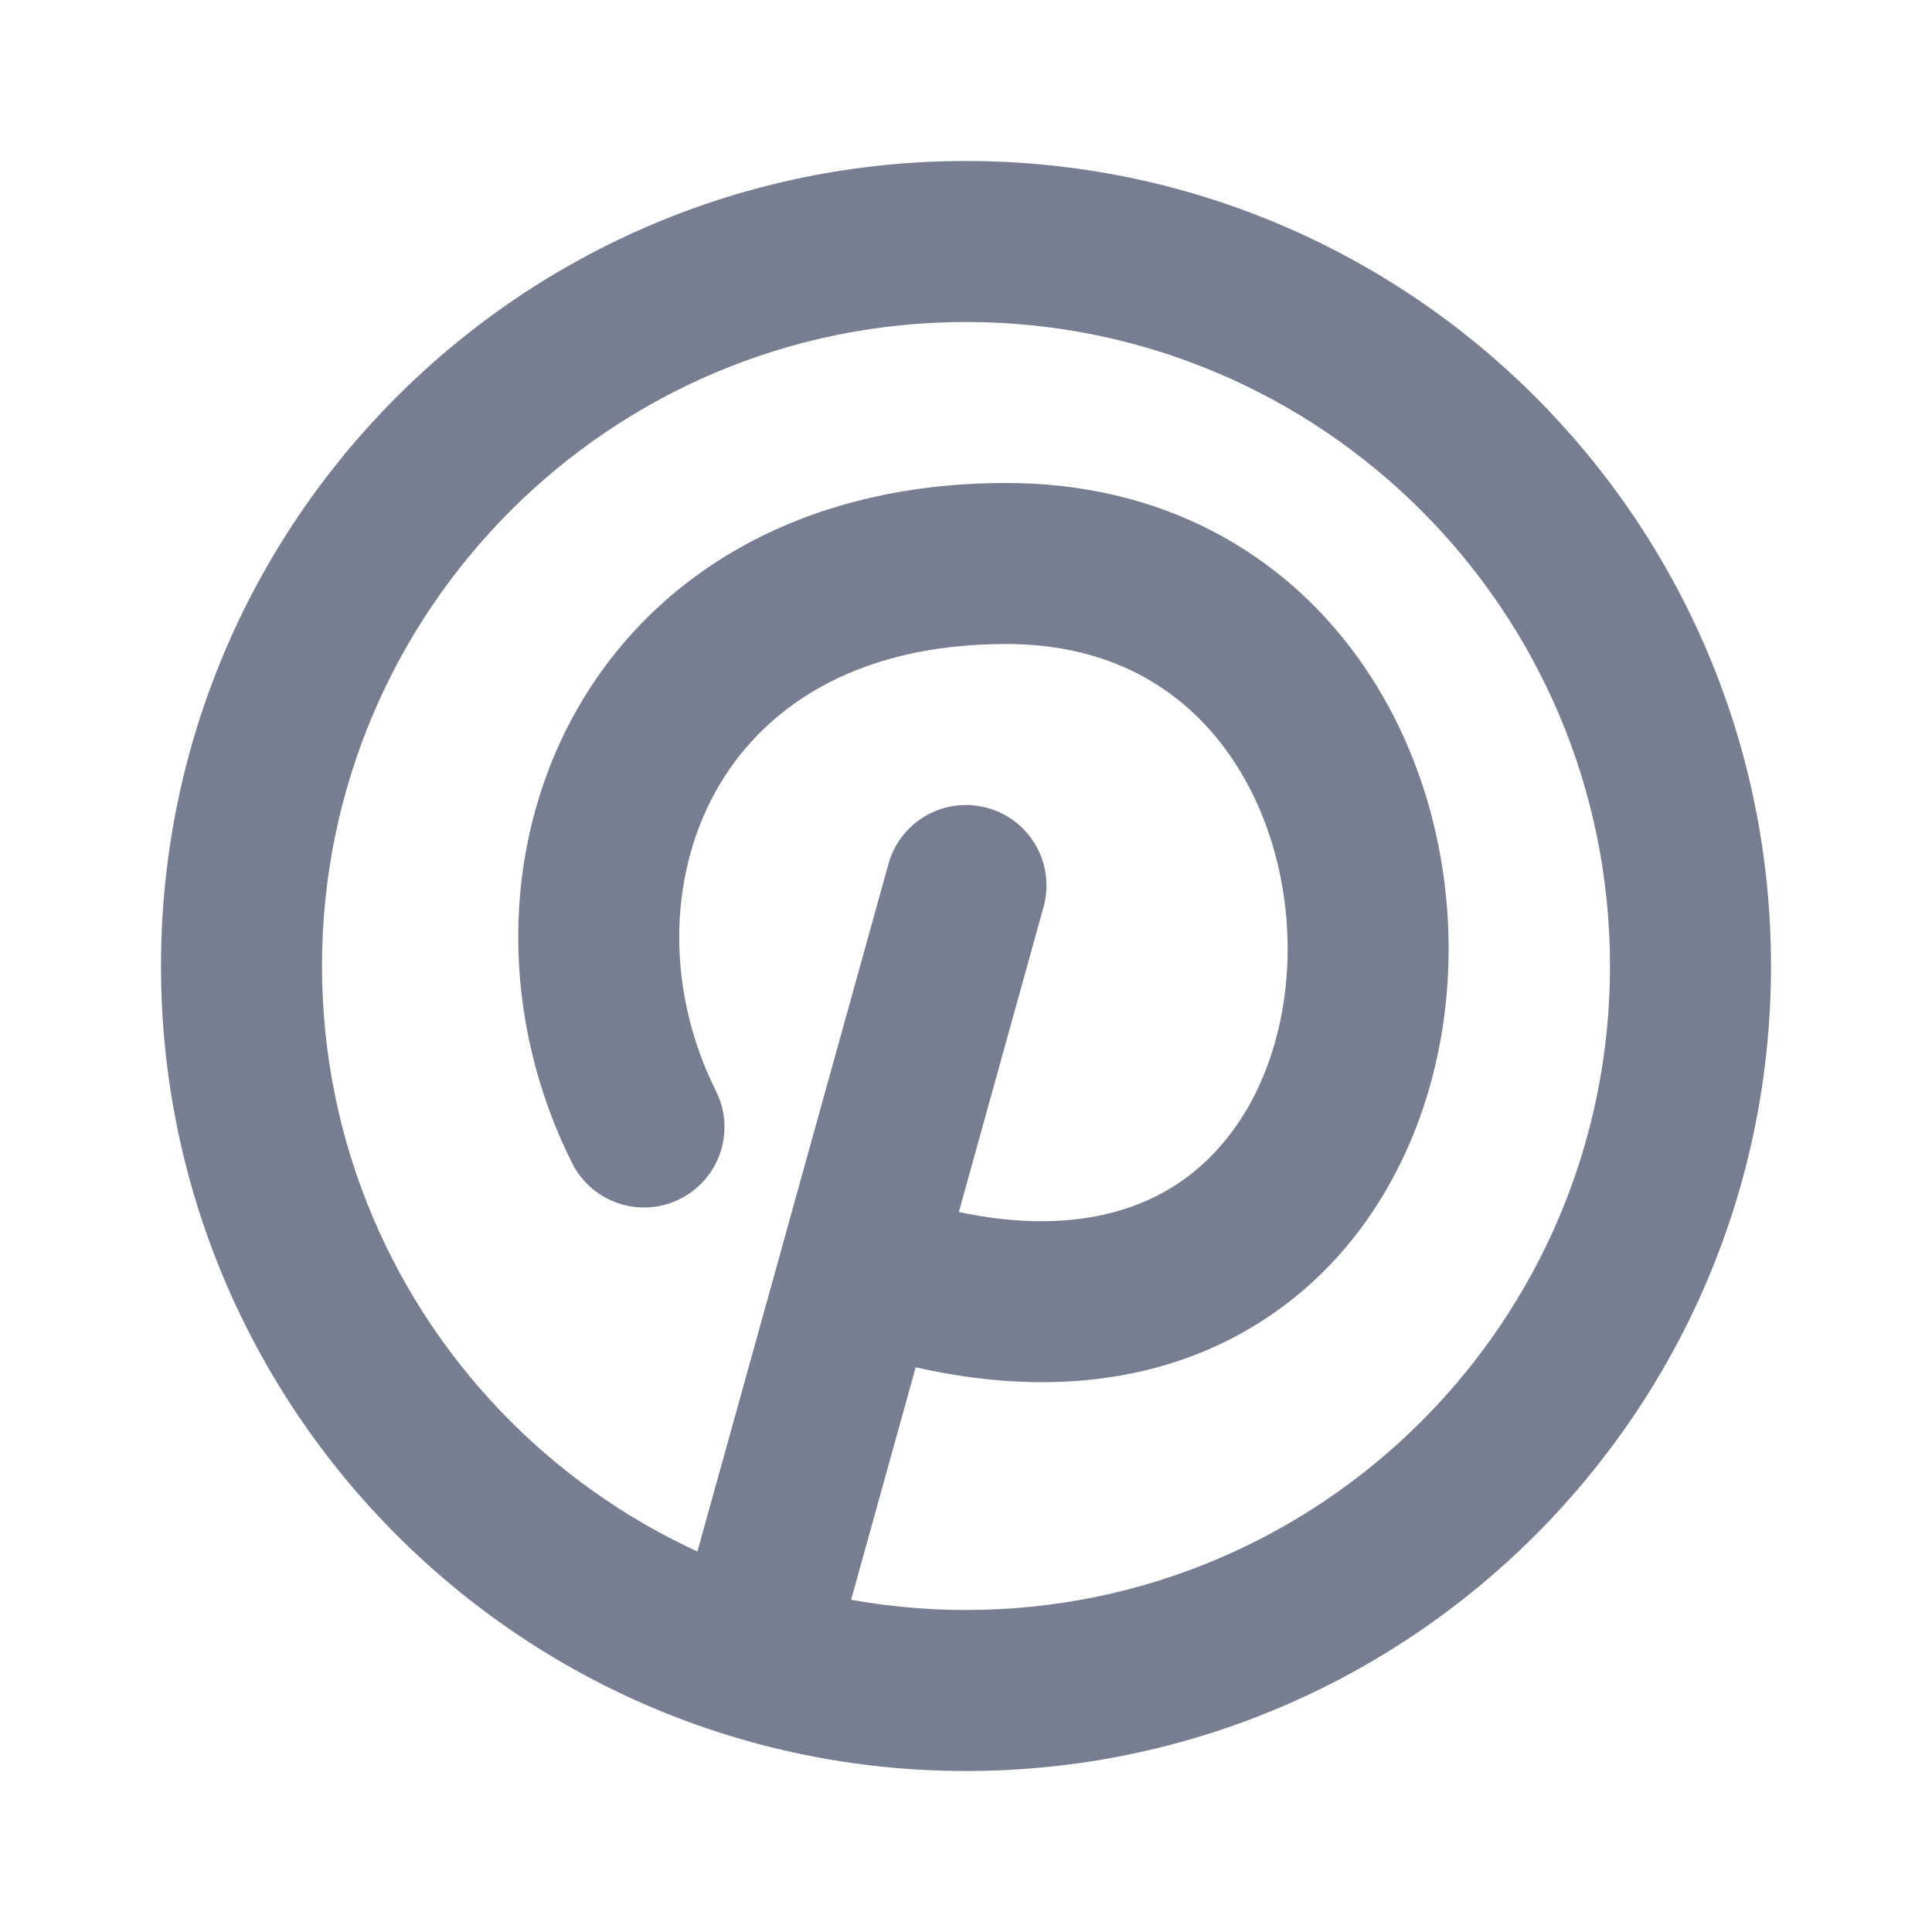
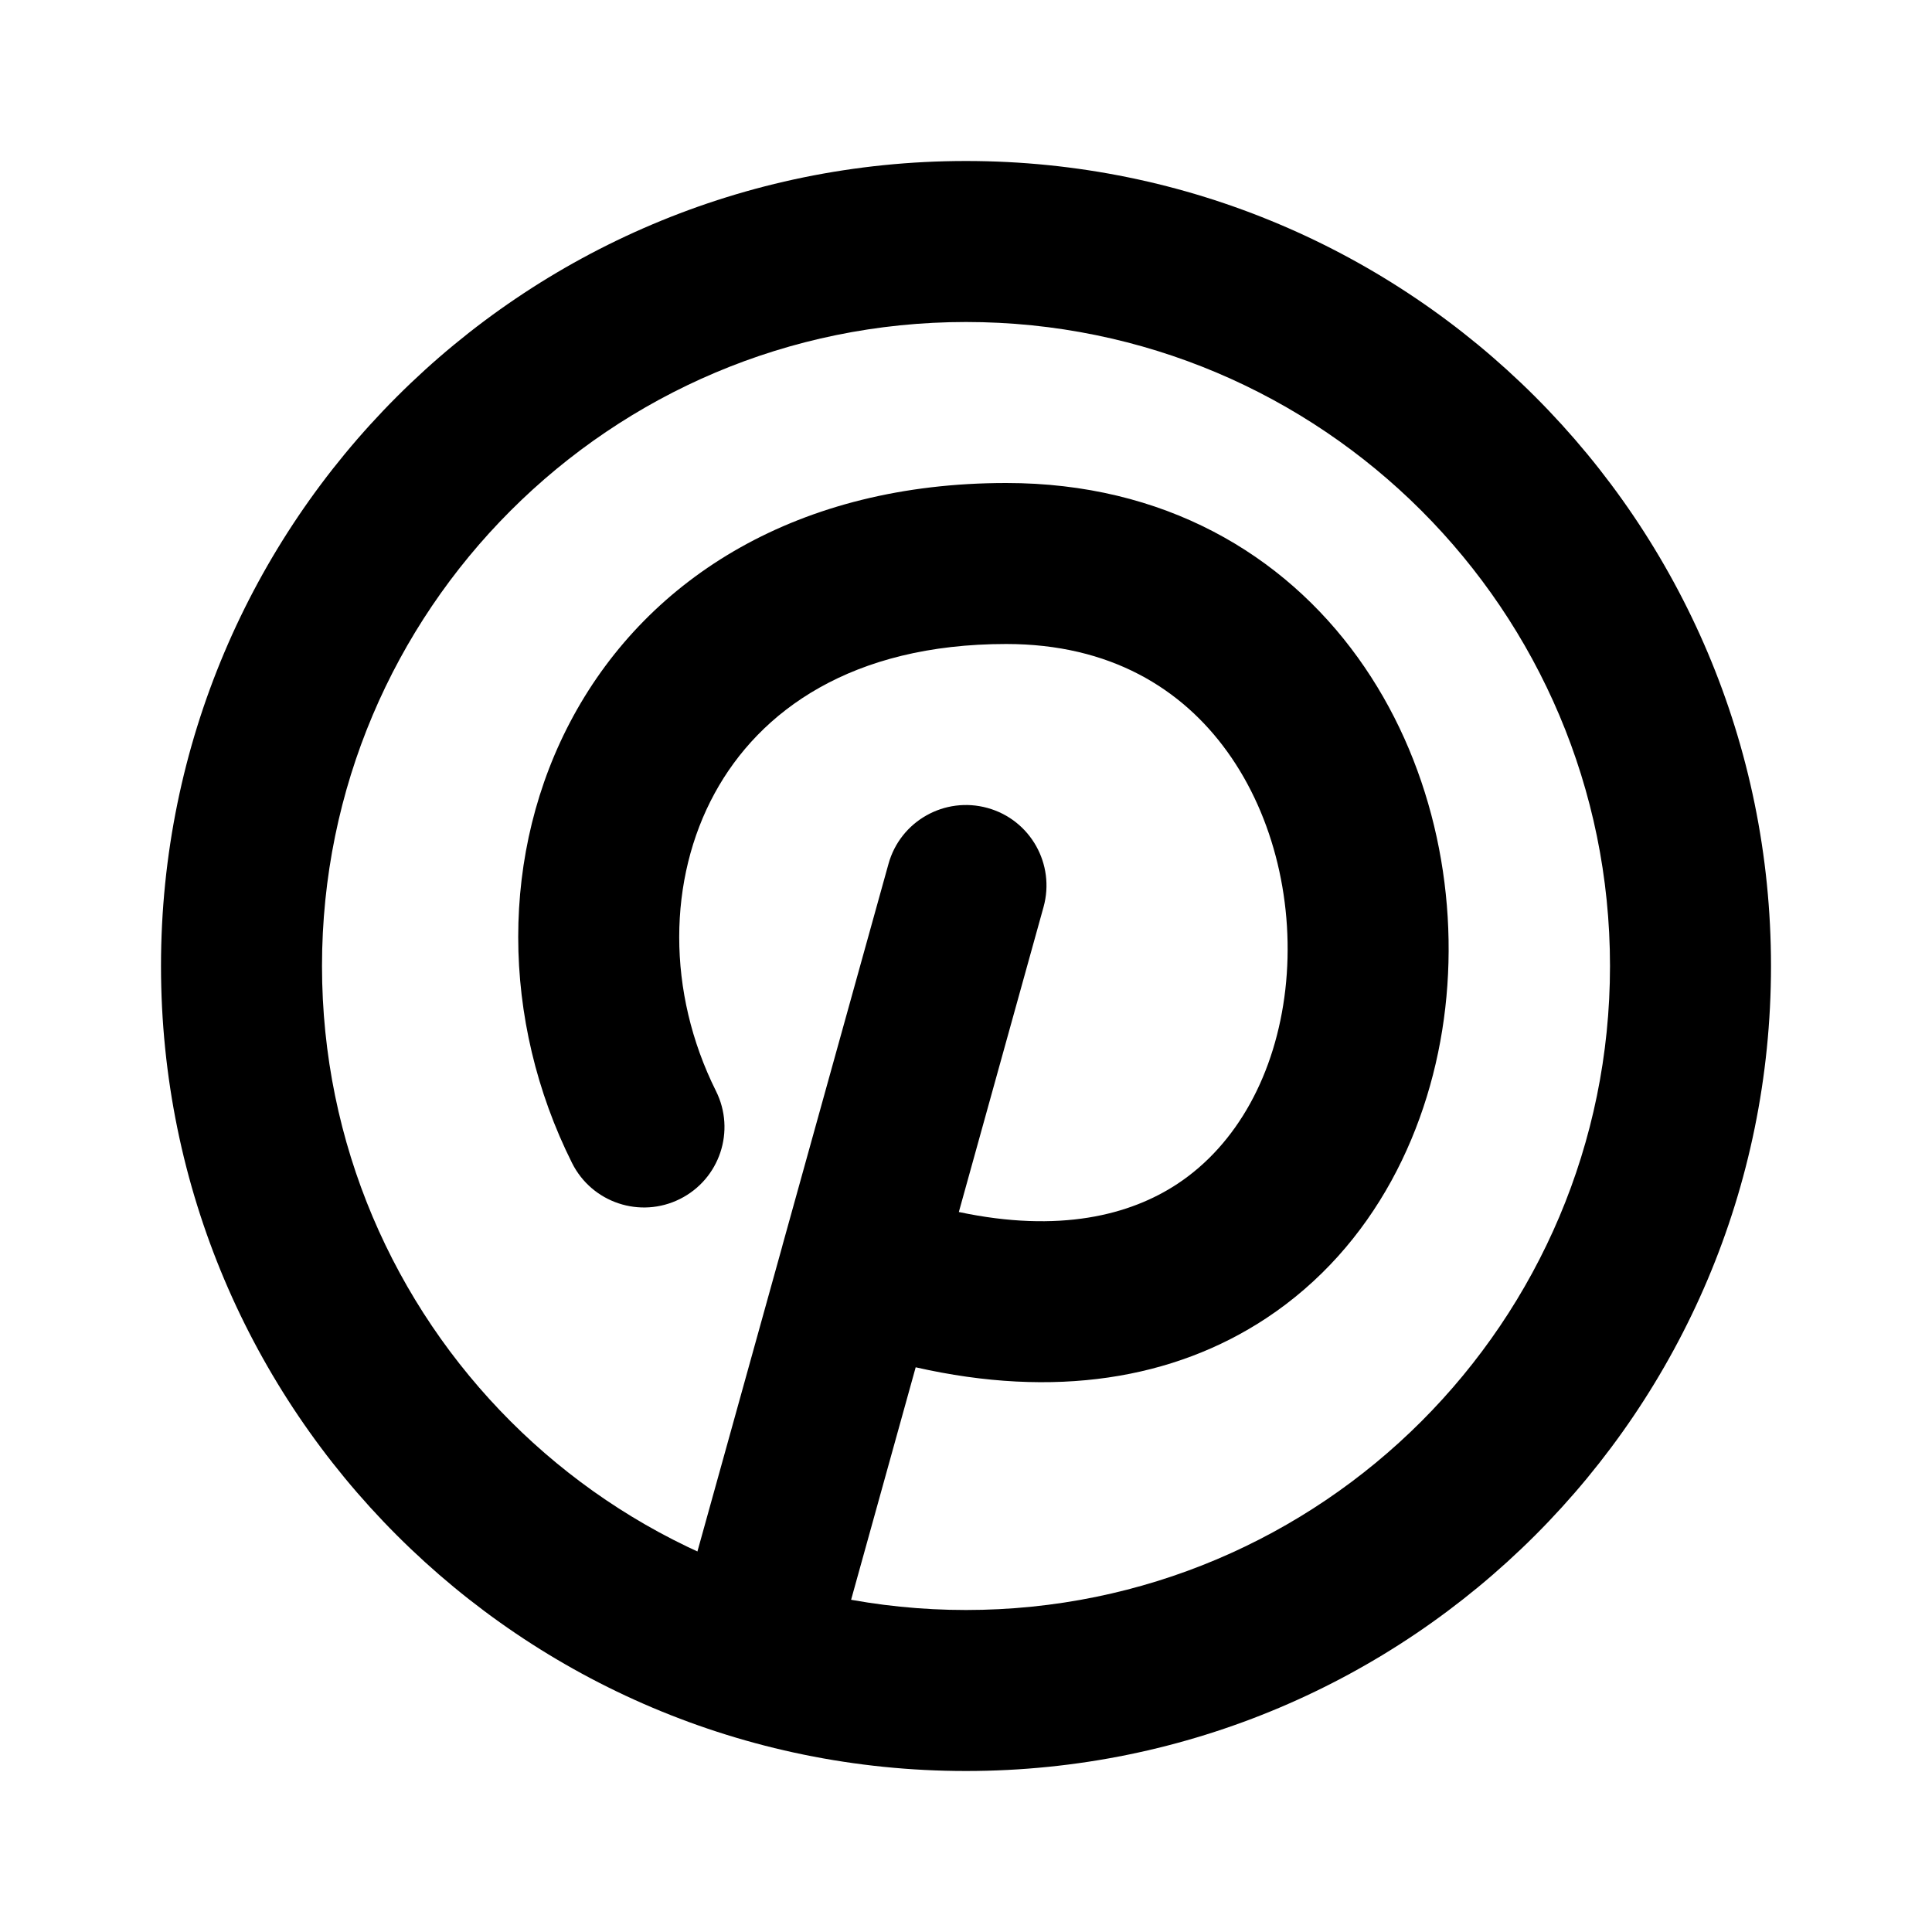
<svg xmlns="http://www.w3.org/2000/svg" width="24" height="24" viewBox="0 0 24 24" fill="none">
-   <path fill-rule="evenodd" clip-rule="evenodd" d="M12 20C16.418 20 20 16.418 20 12C20 7.582 16.418 4 12 4C7.582 4 4 7.582 4 12C4 16.418 7.582 20 12 20ZM12 22C17.523 22 22 17.523 22 12C22 6.477 17.523 2 12 2C6.477 2 2 6.477 2 12C2 17.523 6.477 22 12 22Z" fill="#777E91" />
-   <path fill-rule="evenodd" clip-rule="evenodd" d="M8.878 9.854C8.297 10.918 8.279 12.321 8.894 13.553C9.141 14.047 8.941 14.647 8.447 14.894C7.953 15.141 7.353 14.941 7.106 14.447C6.221 12.679 6.203 10.582 7.122 8.896C8.064 7.169 9.921 6 12.5 6C14.457 6 15.942 6.882 16.869 8.17C17.775 9.428 18.124 11.034 17.954 12.519C17.784 14.006 17.076 15.485 15.73 16.375C14.581 17.134 13.101 17.377 11.375 16.985L10.463 20.268C10.316 20.8 9.764 21.111 9.232 20.963C8.7 20.816 8.389 20.265 8.536 19.732L9.716 15.487C9.718 15.48 9.719 15.474 9.721 15.467L11.037 10.732C11.184 10.2 11.736 9.889 12.268 10.037C12.8 10.184 13.111 10.736 12.963 11.268L11.911 15.056C13.162 15.321 14.04 15.094 14.627 14.706C15.37 14.215 15.847 13.336 15.967 12.292C16.086 11.247 15.831 10.15 15.246 9.338C14.683 8.556 13.793 8 12.5 8C10.579 8 9.436 8.831 8.878 9.854Z" fill="#777E91" />
+   <path fill-rule="evenodd" clip-rule="evenodd" d="M12 20C16.418 20 20 16.418 20 12C20 7.582 16.418 4 12 4C7.582 4 4 7.582 4 12C4 16.418 7.582 20 12 20ZM12 22C17.523 22 22 17.523 22 12C22 6.477 17.523 2 12 2C6.477 2 2 6.477 2 12C2 17.523 6.477 22 12 22Z" fill="currentColor" />
+   <path fill-rule="evenodd" clip-rule="evenodd" d="M8.878 9.854C8.297 10.918 8.279 12.321 8.894 13.553C9.141 14.047 8.941 14.647 8.447 14.894C7.953 15.141 7.353 14.941 7.106 14.447C6.221 12.679 6.203 10.582 7.122 8.896C8.064 7.169 9.921 6 12.5 6C14.457 6 15.942 6.882 16.869 8.17C17.775 9.428 18.124 11.034 17.954 12.519C17.784 14.006 17.076 15.485 15.73 16.375C14.581 17.134 13.101 17.377 11.375 16.985L10.463 20.268C10.316 20.8 9.764 21.111 9.232 20.963C8.7 20.816 8.389 20.265 8.536 19.732L9.716 15.487C9.718 15.48 9.719 15.474 9.721 15.467L11.037 10.732C11.184 10.2 11.736 9.889 12.268 10.037C12.8 10.184 13.111 10.736 12.963 11.268L11.911 15.056C13.162 15.321 14.04 15.094 14.627 14.706C15.37 14.215 15.847 13.336 15.967 12.292C16.086 11.247 15.831 10.15 15.246 9.338C14.683 8.556 13.793 8 12.5 8C10.579 8 9.436 8.831 8.878 9.854Z" fill="currentColor" />
</svg>
